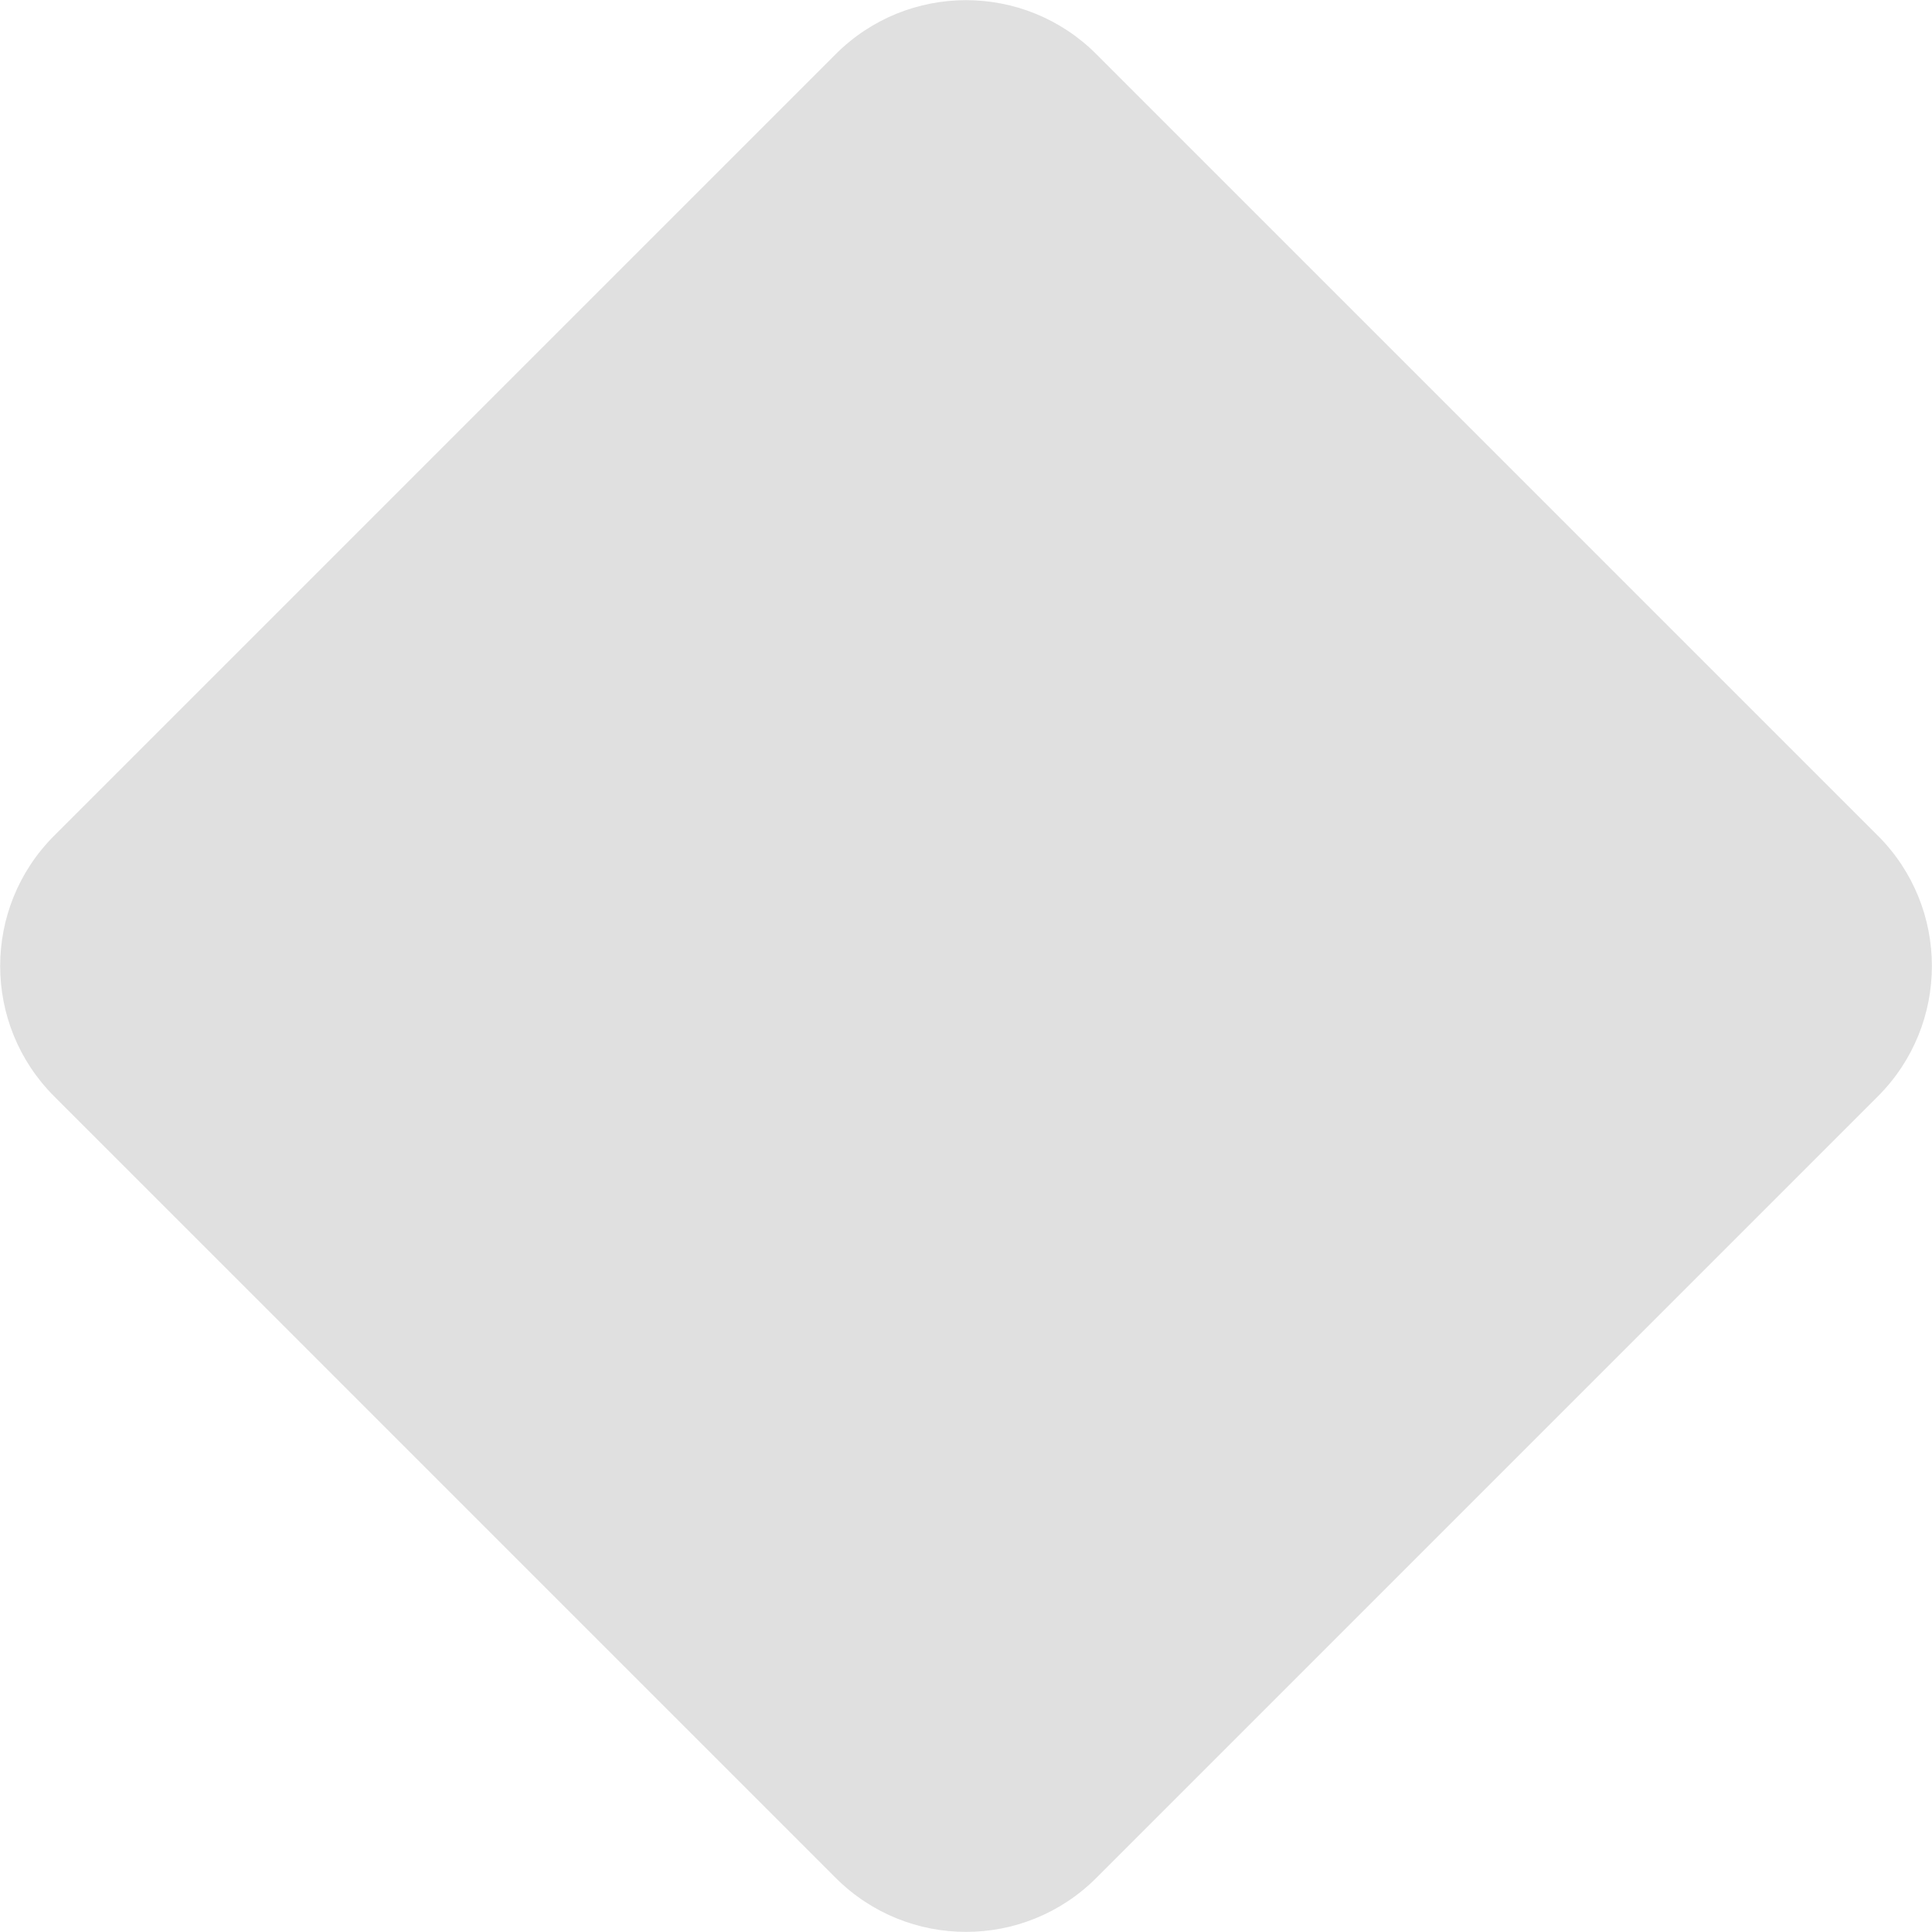
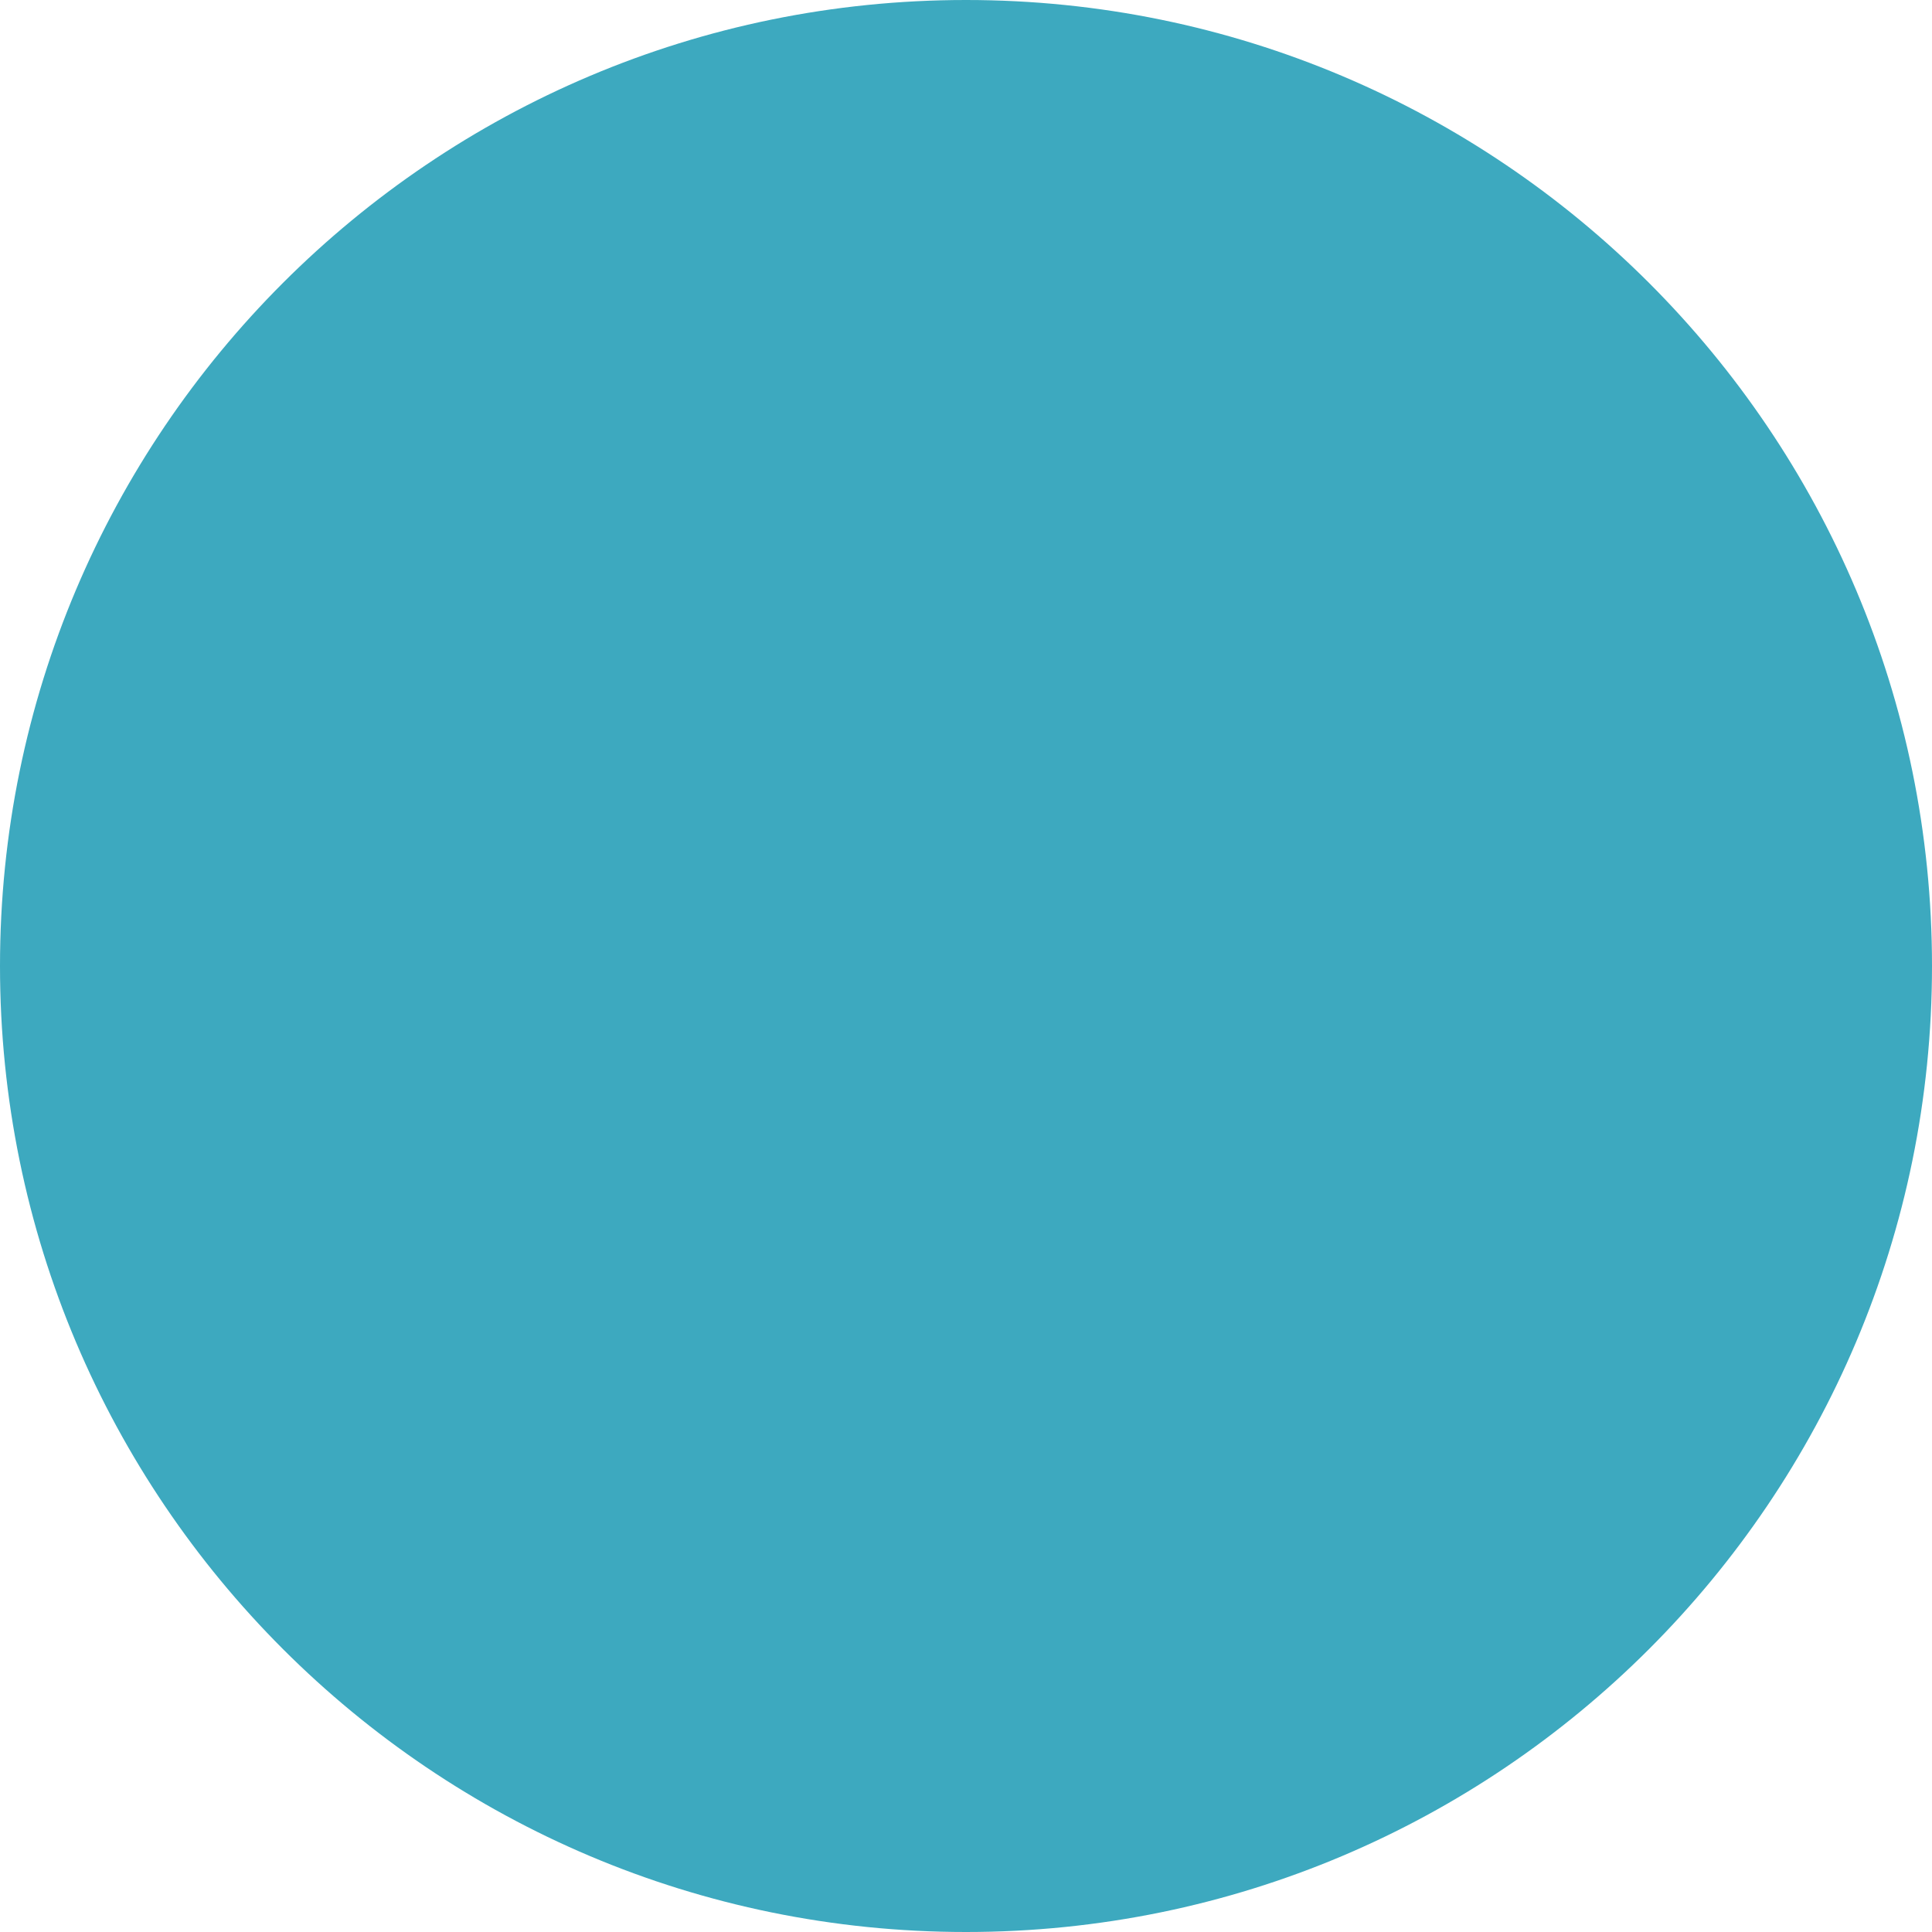
<svg xmlns="http://www.w3.org/2000/svg" width="8" height="8" viewBox="0 0 8 8" id="svg2" version="1.1">
  <defs id="defs4" />
  <g id="layer1" transform="translate(0,-1044.362)">
-     <rect style="fill:#e0e0e0;fill-opacity:1;stroke:none;stroke-width:0.763;stroke-miterlimit:4;stroke-dasharray:none;stroke-opacity:1" id="rect814" width="6.103" height="6.103" x="-741.527" y="741.081" ry="0.763" transform="rotate(-45)" />
+     <path style="opacity:1;fill:#3da9bf;fill-opacity:1;stroke:none;stroke-width:3;stroke-linecap:round;stroke-linejoin:round;stroke-miterlimit:4;stroke-dasharray:none;stroke-dashoffset:0;stroke-opacity:1" d="M 4 0 A 4 4 0 0 0 0 4 A 4 4 0 0 0 4 8 A 4 4 0 0 0 8 4 A 4 4 0 0 0 4 0 z " transform="translate(0,1044.362)" id="path4137" />
  </g>
</svg>
